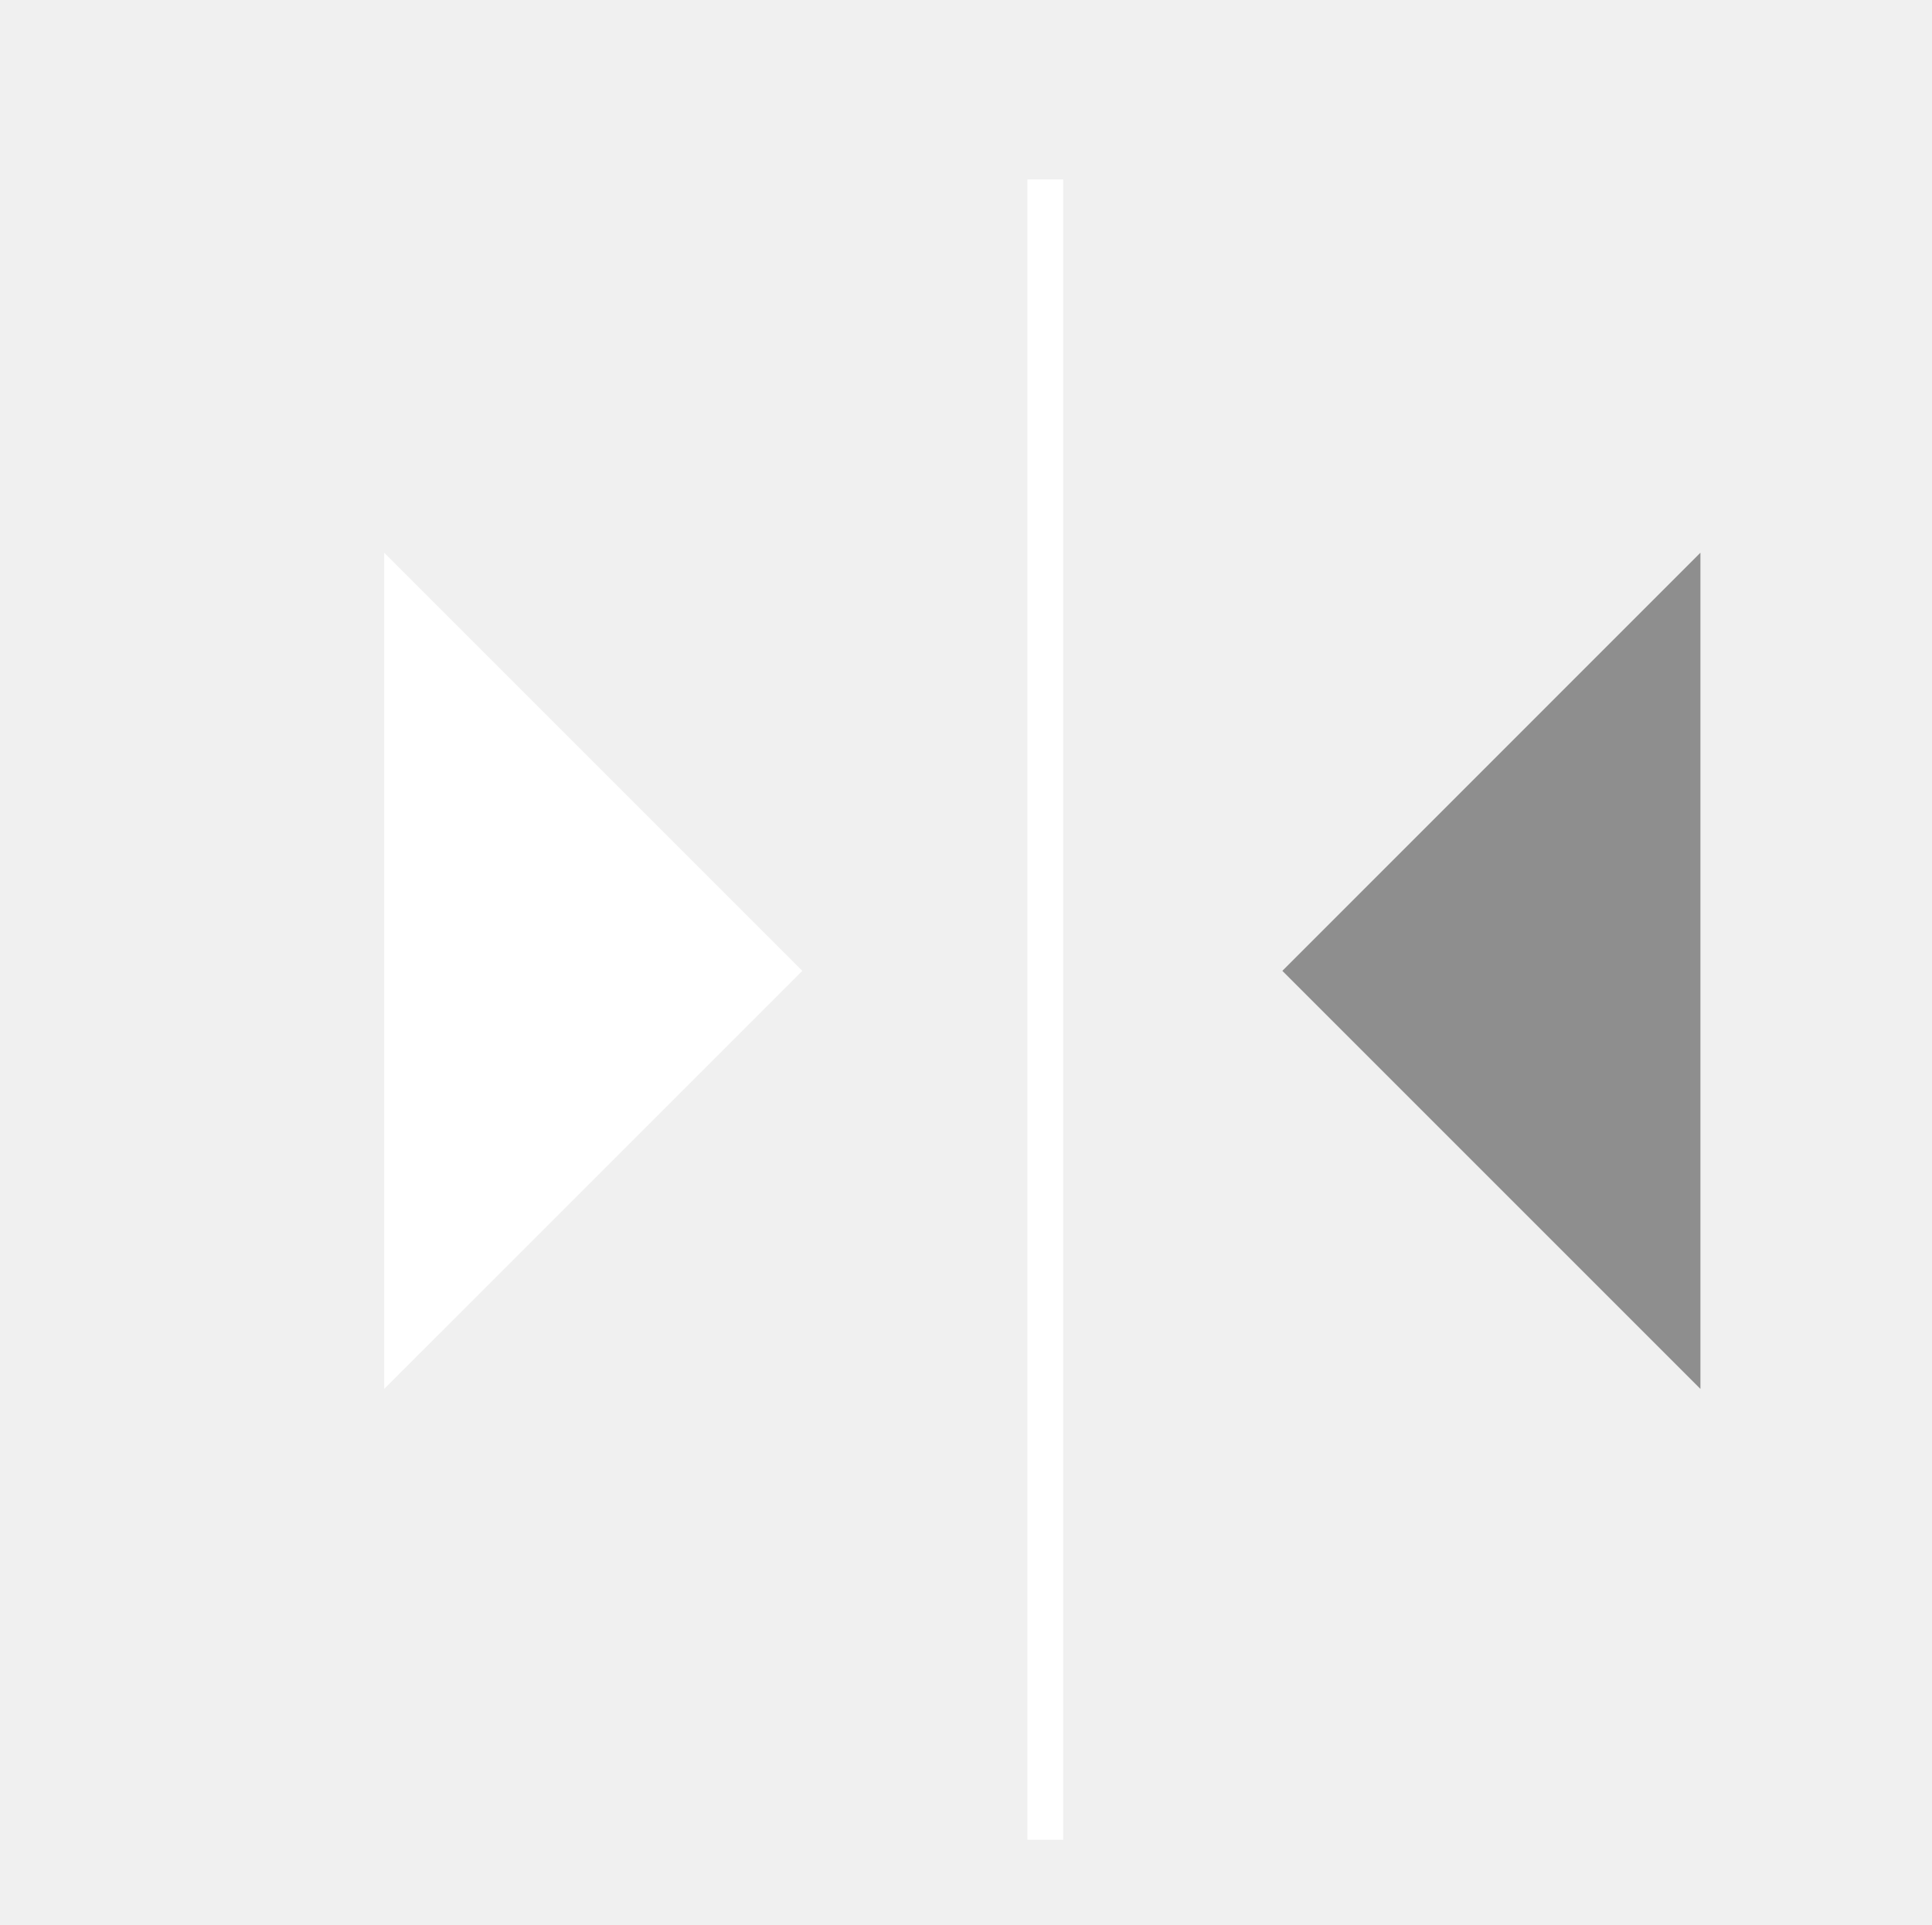
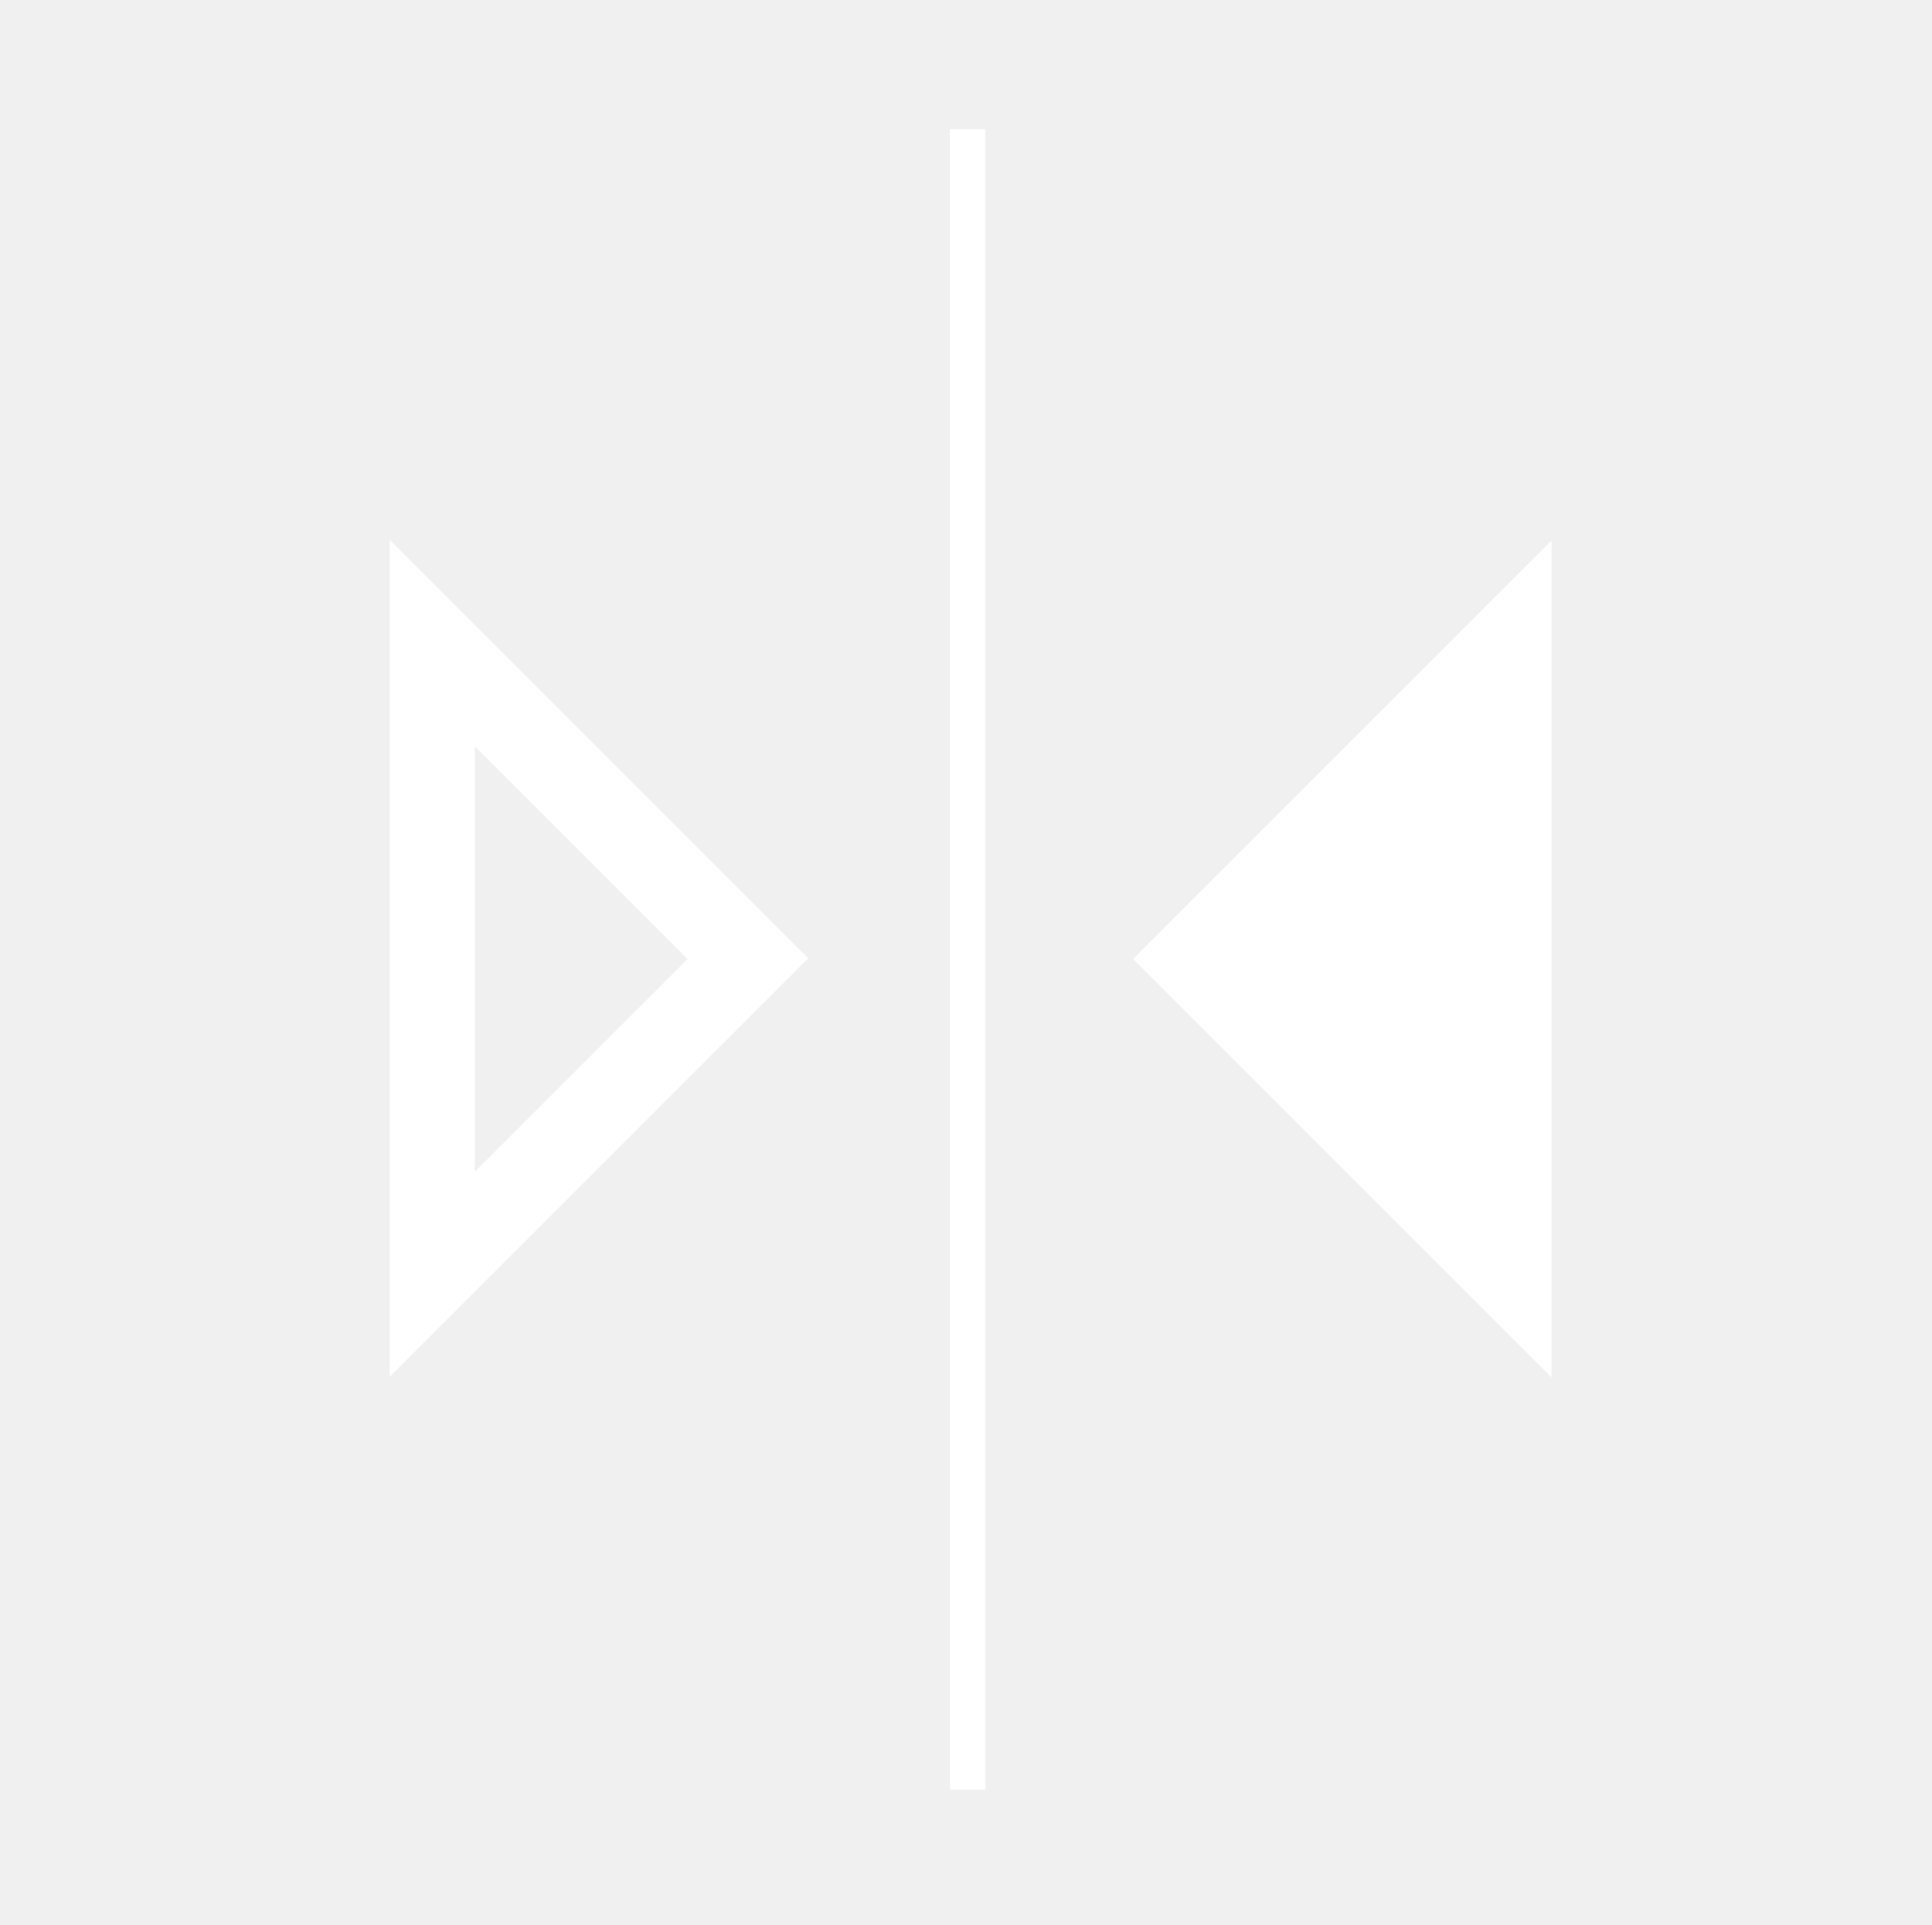
- <svg xmlns="http://www.w3.org/2000/svg" id="_Слой_1" data-name="Слой 1" viewBox="0 0 249.78 248.85">
+ <svg xmlns="http://www.w3.org/2000/svg" id="_Слой_1" version="1.1" viewBox="0 0 249.8 248.9">
  <defs>
    <style>
-       .cls-1 {
+       .st0 {
        fill: #fff;
-       }
- 
-       .cls-2 {
-         fill: #7f7f7f;
-         opacity: .87;
      }
    </style>
  </defs>
-   <rect class="cls-1" x="132.83" y="23.2" width="4.63" height="214.66" />
-   <polygon class="cls-1" points="49.67 179.57 49.67 130.54 49.67 71.46 103.73 125.52 49.67 179.57" />
-   <polygon class="cls-2" points="219.84 179.57 219.84 130.54 219.84 71.46 165.79 125.52 219.84 179.57" />
+   <rect class="st0" x="17.8" y="121.7" width="214.7" height="4.6" transform="translate(249.1 -1.1) rotate(90)" />
+   <polygon class="st0" points="200.6 178.1 200.6 129 200.6 69.9 146.5 124 200.6 178.1" />
+   <path class="st0" d="M61.4,96.5l27.5,27.5-27.5,27.5v-55h0ZM50.4,69.9v108.1l54.1-54.1-54.1-54.1h0Z" />
</svg>
